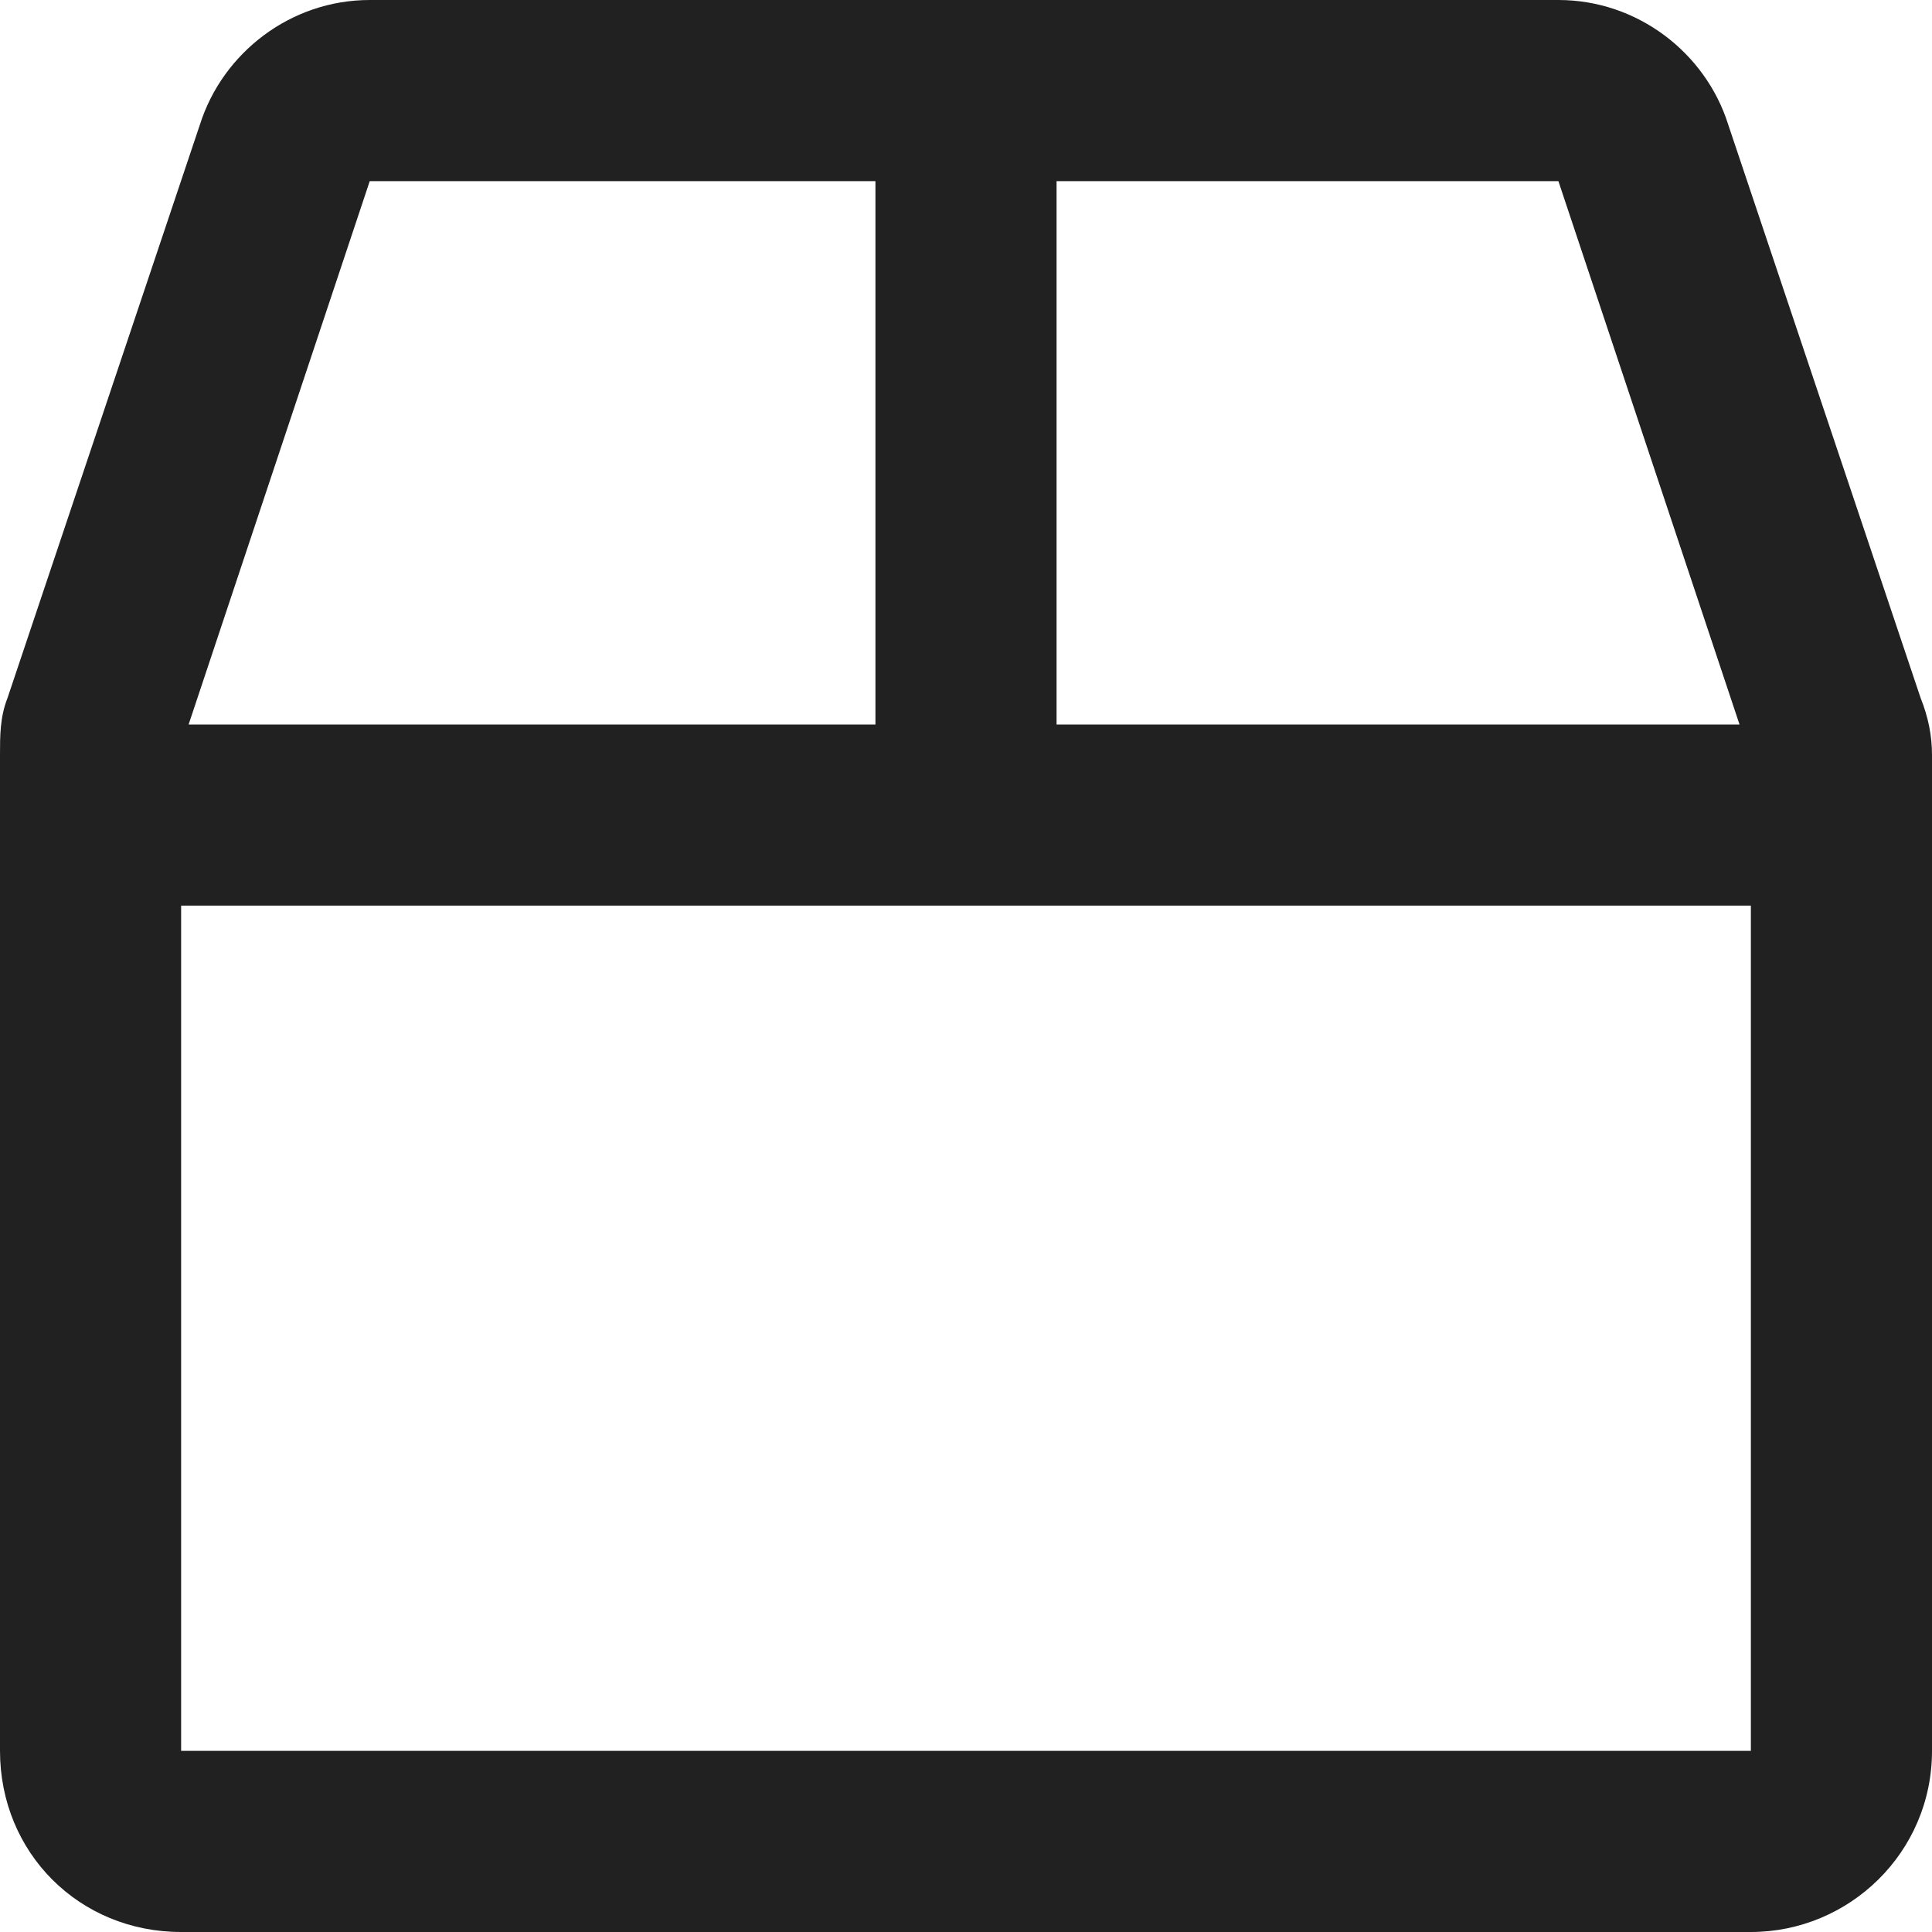
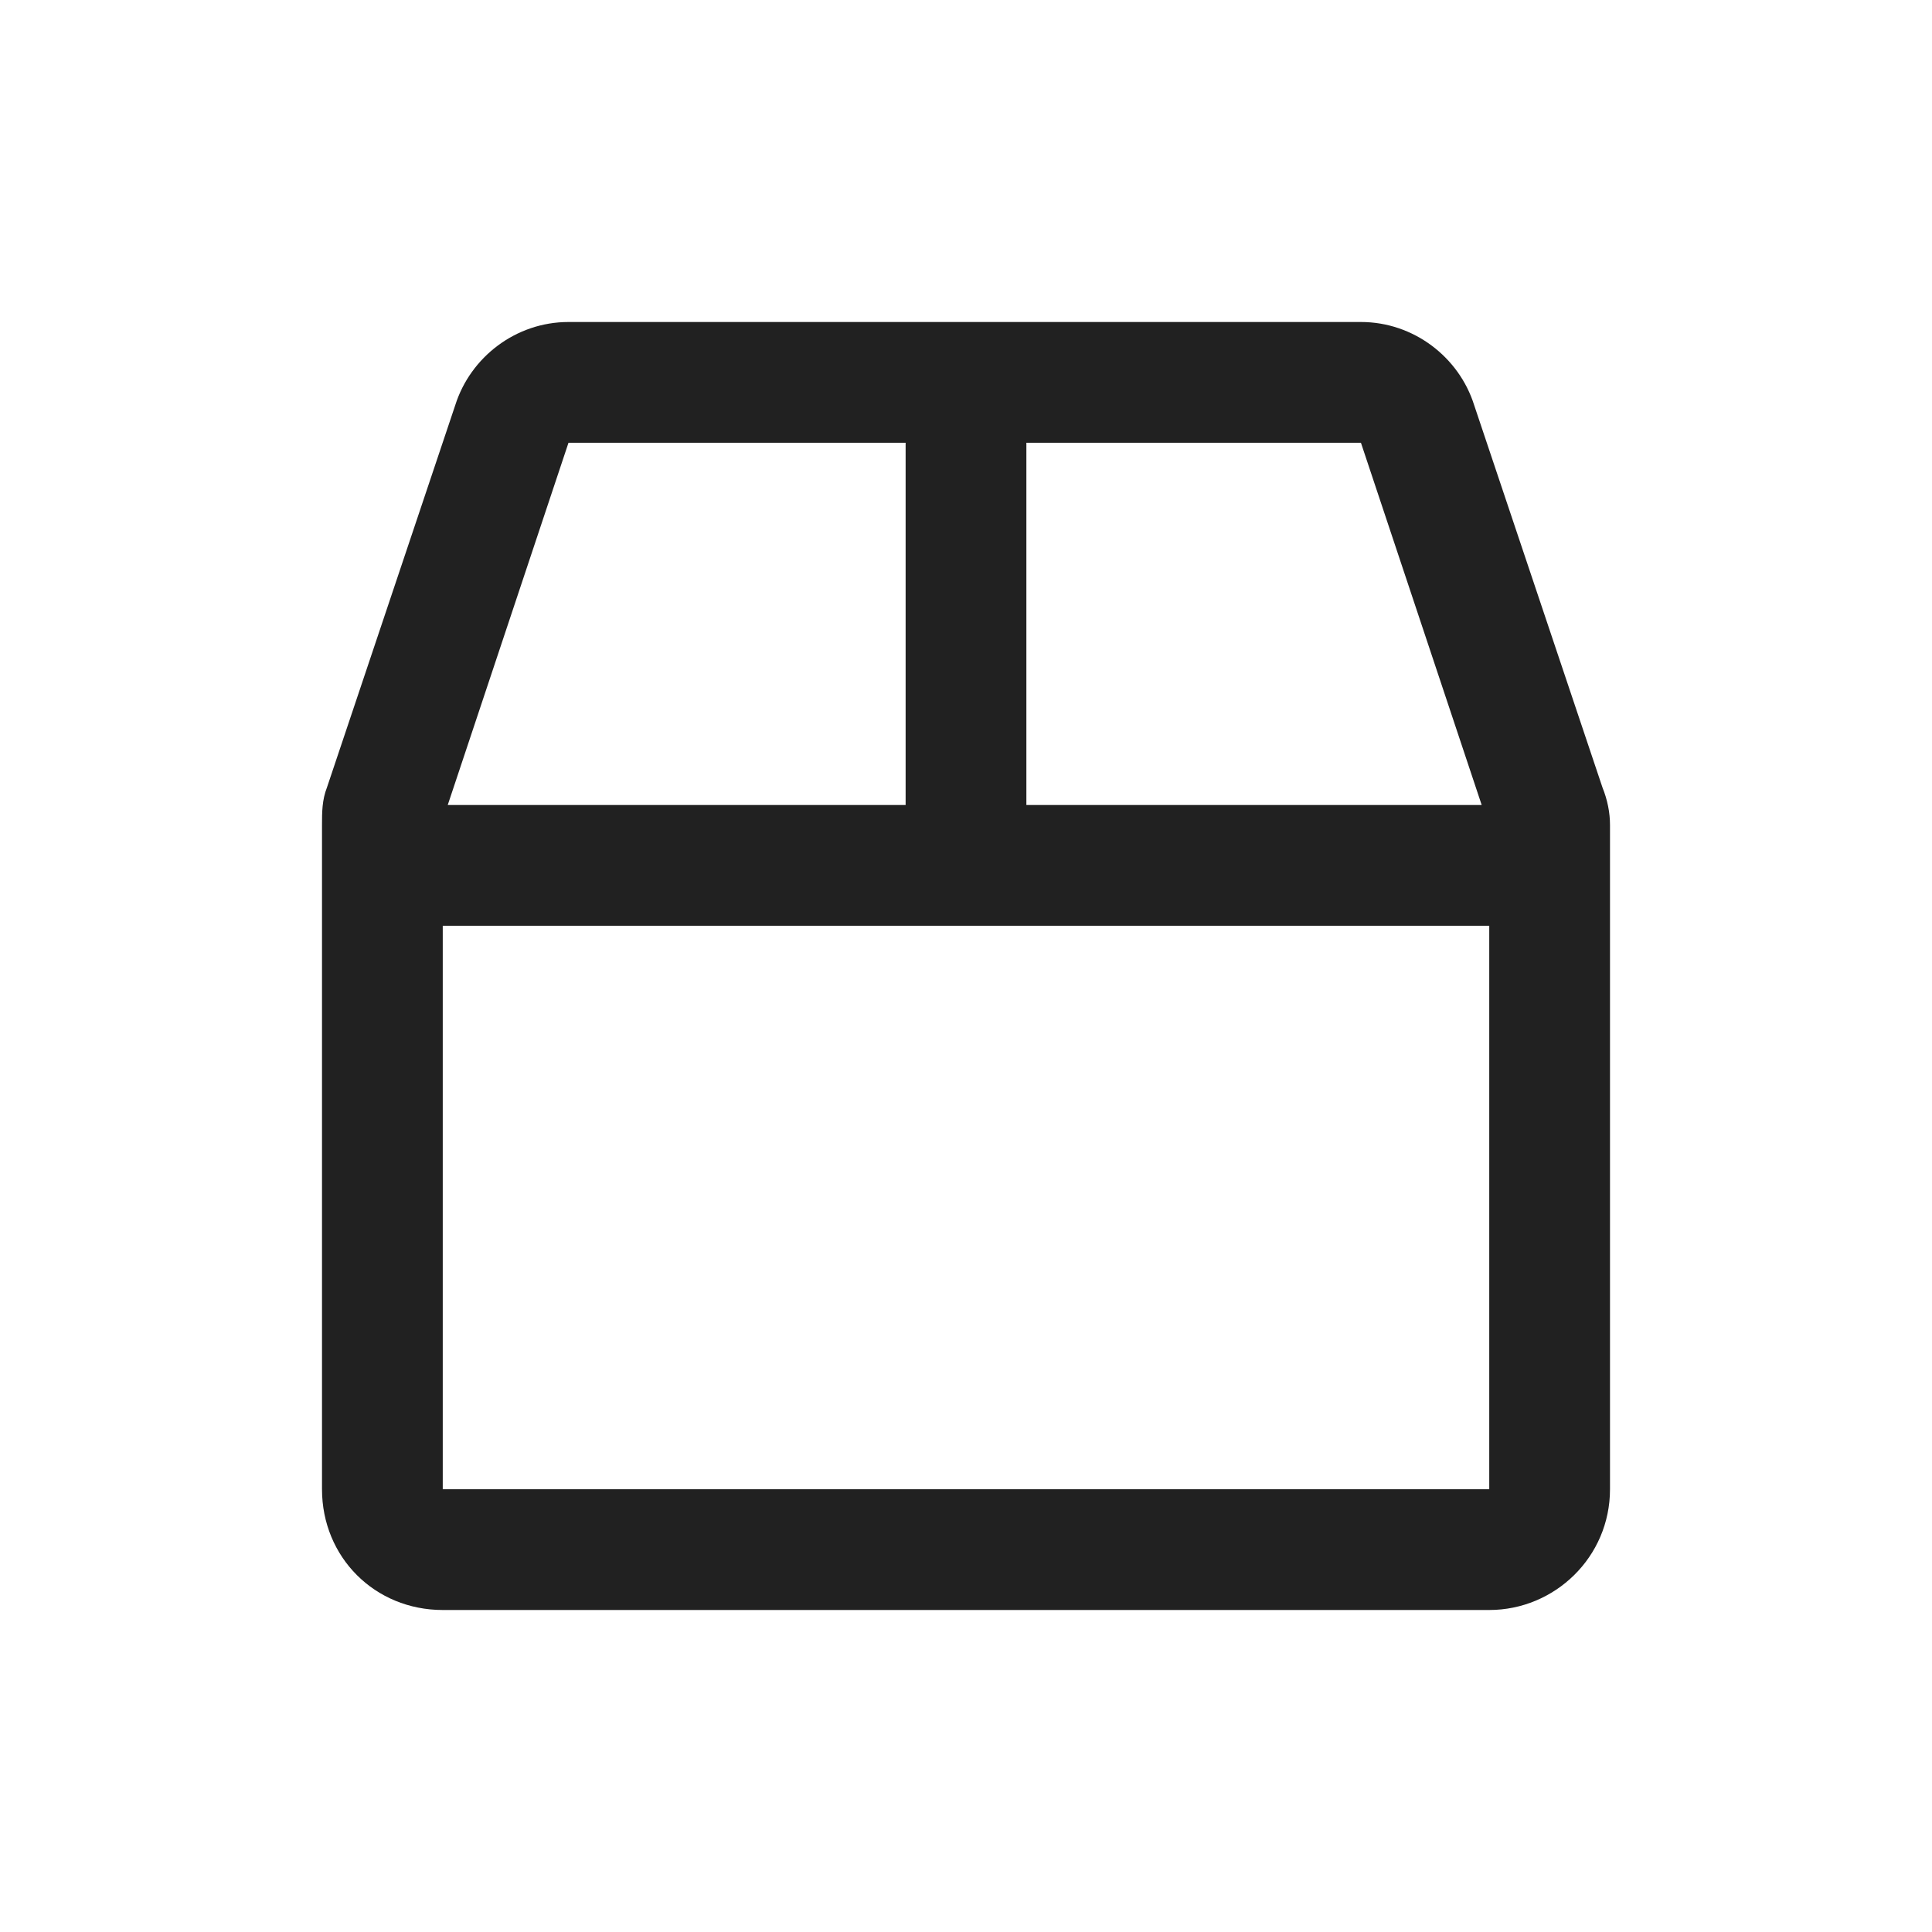
- <svg xmlns="http://www.w3.org/2000/svg" width="16" height="16" viewBox="0 0 16 16" fill="none">
-   <path d="M15.906 5.781L14.312 1.031C14.125 0.438 13.562 0 12.906 0H3.062C2.406 0 1.844 0.438 1.656 1.031L0.062 5.781C0 5.938 0 6.094 0 6.25V14.5C0 15.344 0.656 16 1.5 16H14.5C15.312 16 16 15.344 16 14.5V6.25C16 6.094 15.969 5.938 15.906 5.781ZM14.406 6H8.75V1.5H12.906L14.406 6ZM3.062 1.5H7.25V6H1.562L3.062 1.5ZM1.5 14.5V7.5H14.5V14.5H1.5Z" fill="#212121" />
+ <svg xmlns="http://www.w3.org/2000/svg" width="24" height="24" viewBox="0 0 24 24" fill="none">
+   <path d="M19.906 9.781L18.312 5.031C18.125 4.438 17.562 4 16.906 4H7.062C6.406 4 5.844 4.438 5.656 5.031L4.062 9.781C4 9.938 4 10.094 4 10.25V18.5C4 19.344 4.656 20 5.5 20H18.5C19.312 20 20 19.344 20 18.5V10.25C20 10.094 19.969 9.938 19.906 9.781ZM18.406 10H12.75V5.5H16.906L18.406 10ZM7.062 5.5H11.25V10H5.562L7.062 5.5ZM5.5 18.5V11.5H18.5V18.5H5.5Z" fill="#212121" />
</svg>
